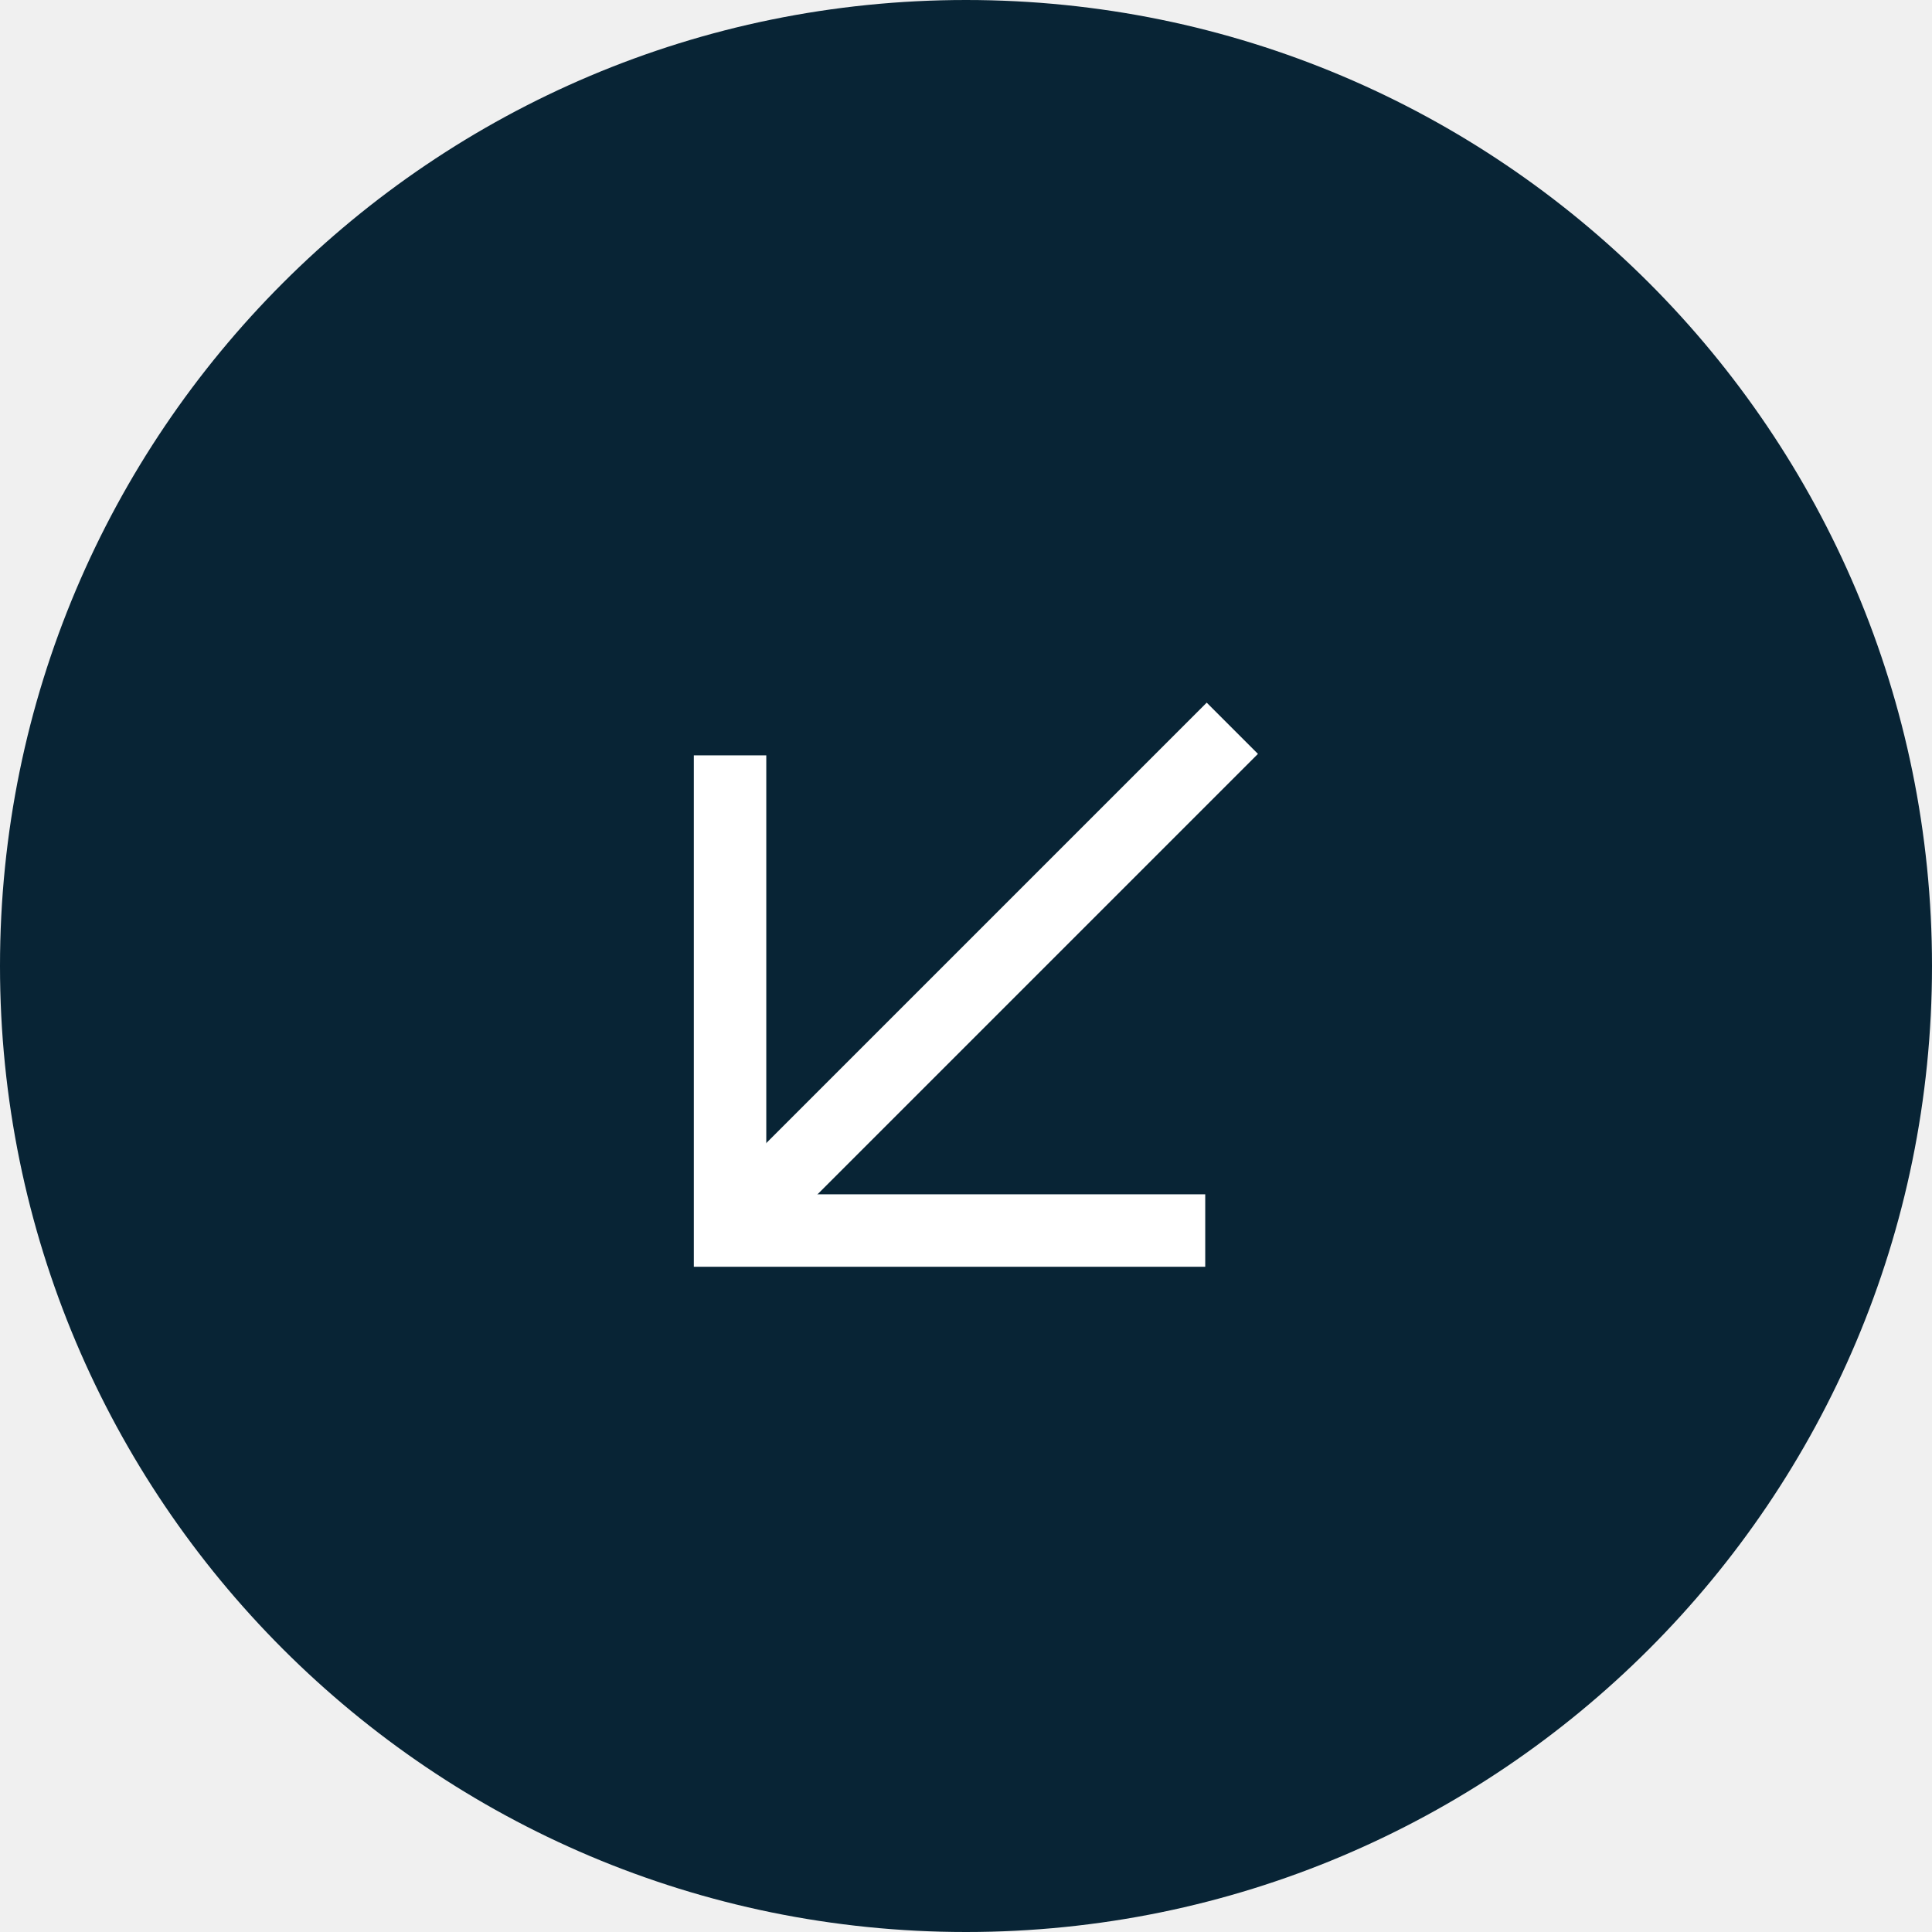
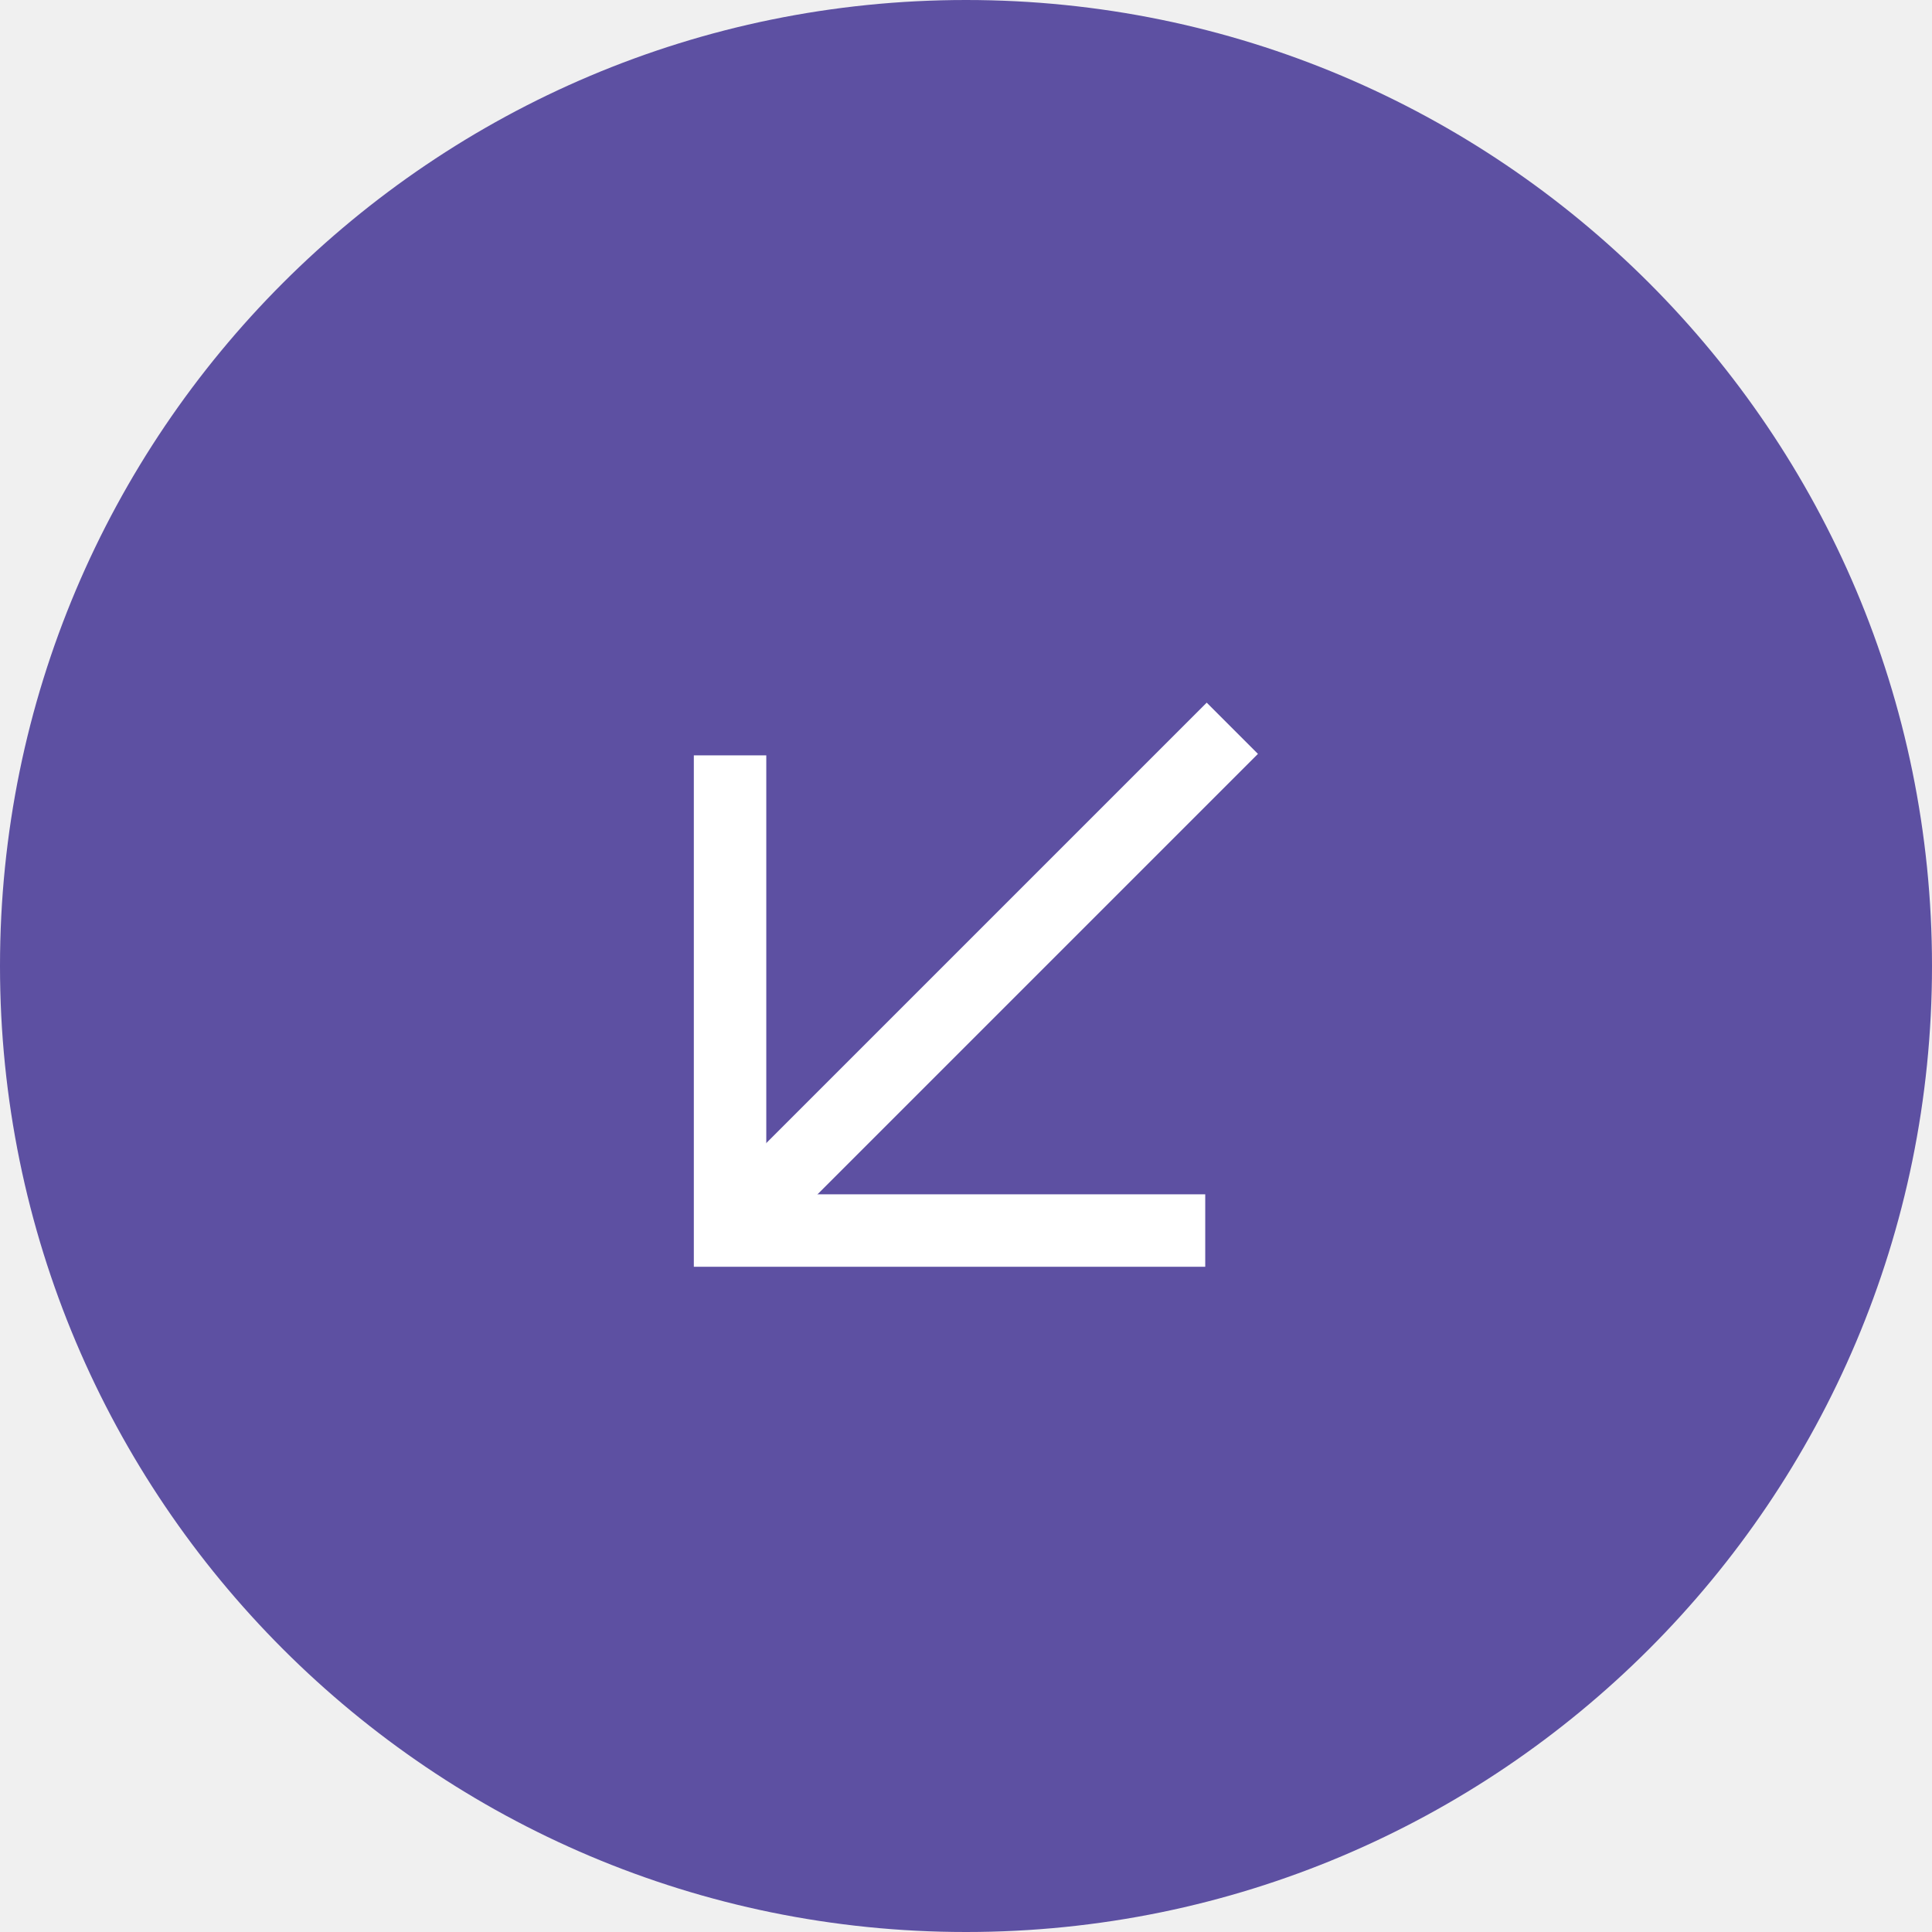
<svg xmlns="http://www.w3.org/2000/svg" width="40" height="40" viewBox="0 0 40 40" fill="none">
-   <circle cx="20" cy="20" r="20" transform="rotate(-180 20 20)" fill="#082435" />
+   <circle cx="20" cy="20" r="20" transform="rotate(-180 20 20)" fill="#5D50A2" />
  <path d="M25.514 15.078L15.466 25.126" stroke="white" stroke-width="1.5" />
  <path d="M24.953 25.477L15.115 25.477L15.115 15.639" stroke="white" stroke-width="1.5" />
</svg>
